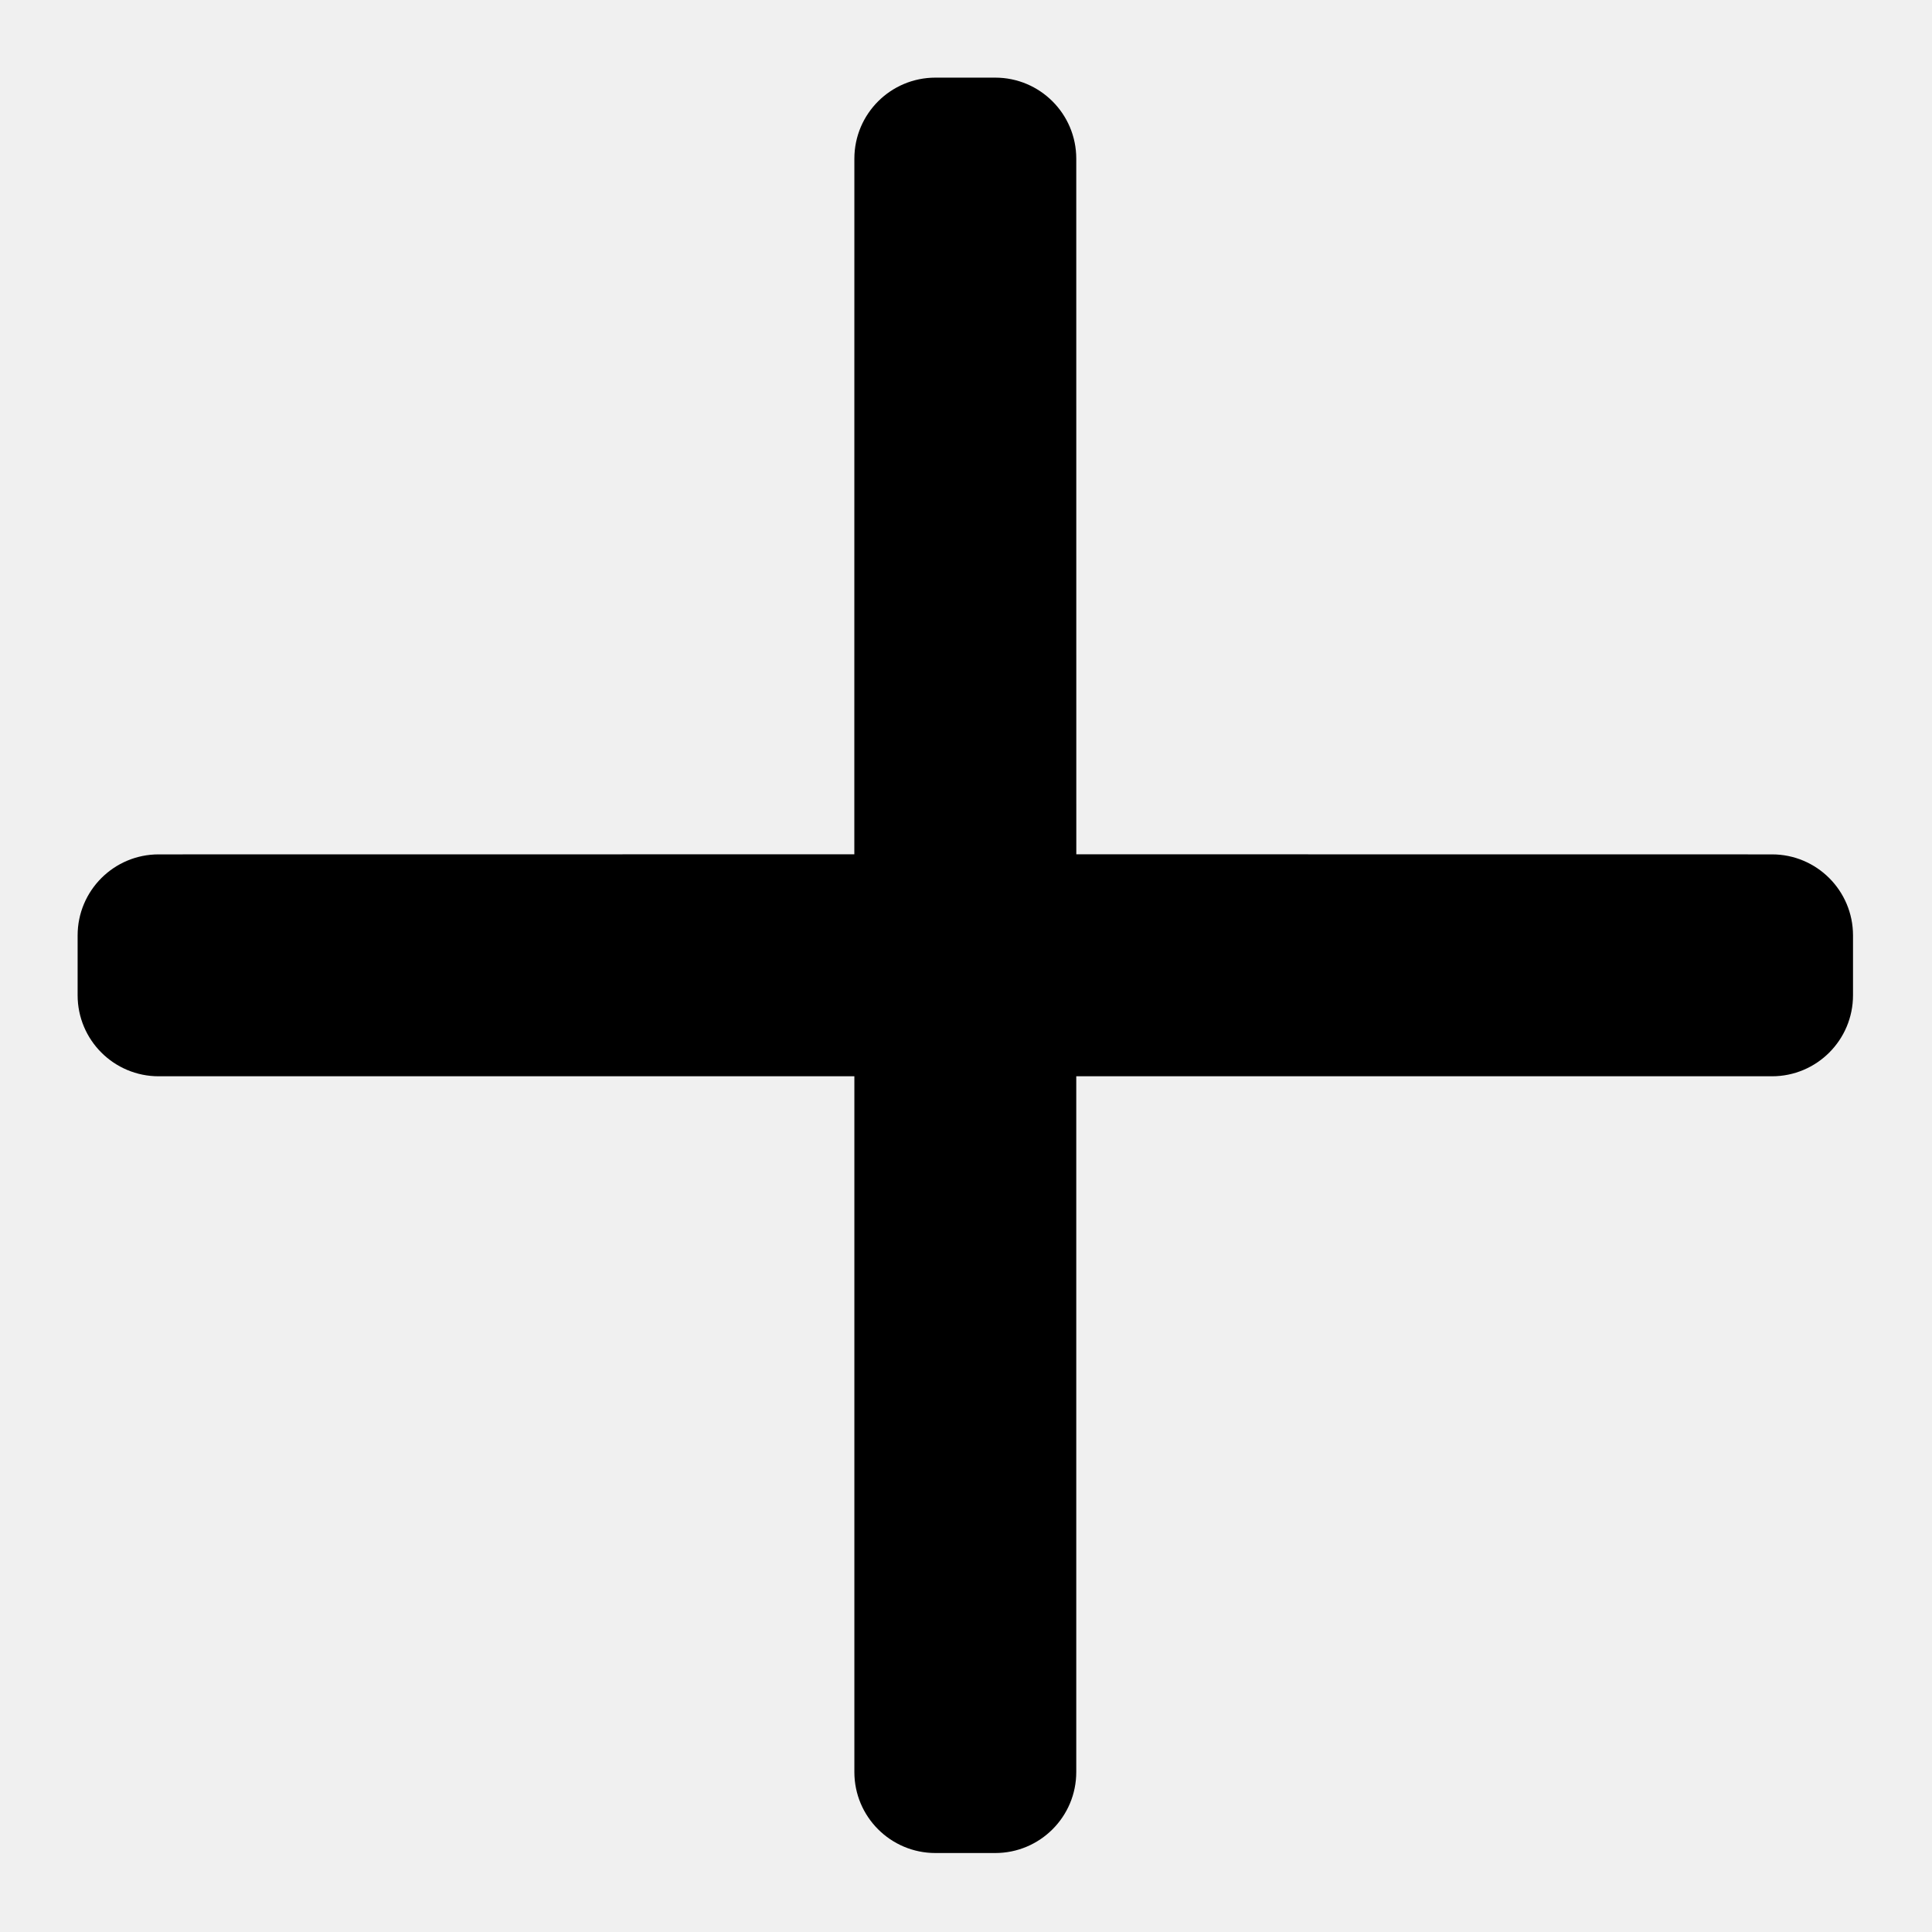
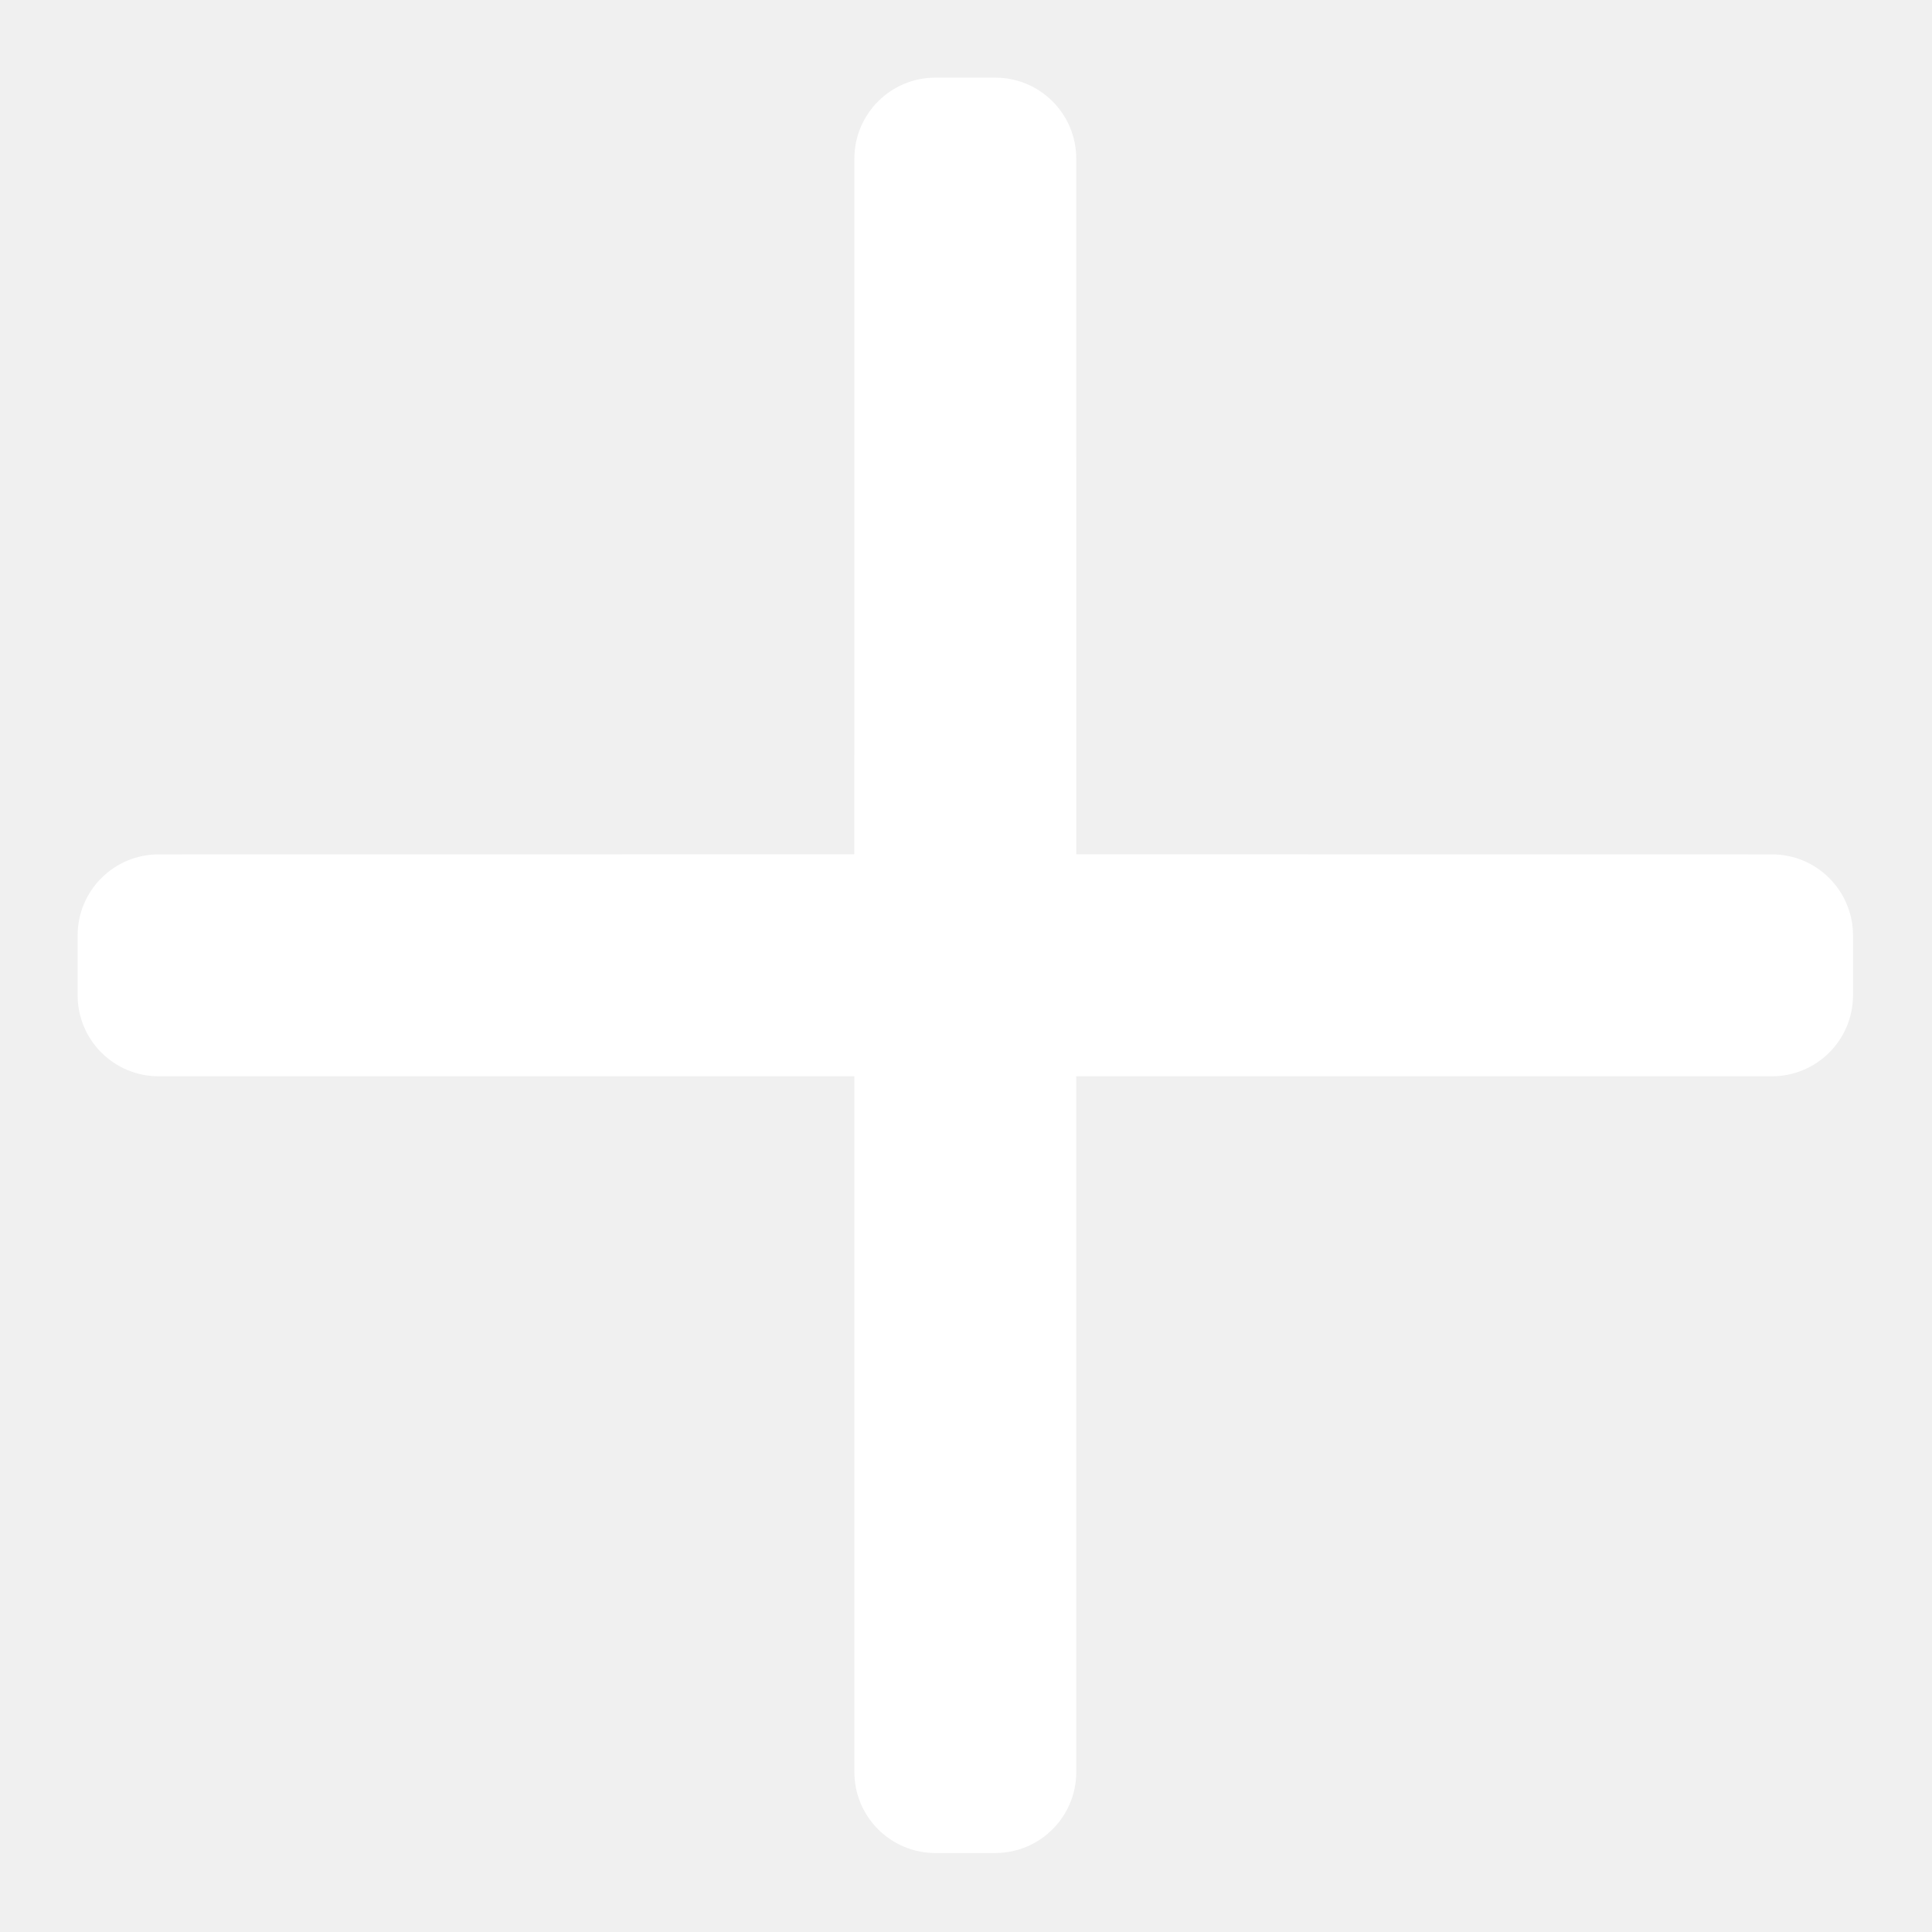
<svg xmlns="http://www.w3.org/2000/svg" xmlns:xlink="http://www.w3.org/1999/xlink" width="33px" height="33px" viewBox="0 0 33 33" version="1.1">
  <defs>
    <path d="M8.086,5.406 L16.488,13.807 L24.891,5.406 C25.431,4.865 26.308,4.865 26.849,5.406 L27.571,6.128 C28.112,6.669 28.112,7.545 27.571,8.086 L19.168,16.488 L27.571,24.891 C28.112,25.431 28.112,26.308 27.571,26.849 L26.849,27.571 C26.308,28.112 25.431,28.112 24.891,27.571 L16.488,19.168 L8.086,27.571 C7.545,28.112 6.669,28.112 6.128,27.571 L5.406,26.849 C4.865,26.308 4.865,25.431 5.406,24.891 L13.807,16.488 L5.406,8.086 C4.865,7.545 4.865,6.669 5.406,6.128 L6.128,5.406 C6.669,4.865 7.545,4.865 8.086,5.406 Z" id="path-1" />
  </defs>
  <g id="Artboard" stroke="none" stroke-width="1" fill="none" fill-rule="evenodd">
    <mask id="mask-2" fill="white">
      <use xlink:href="#path-1" />
    </mask>
-     <use id="Combined-Shape" fill="#000000" fill-rule="nonzero" transform="translate(16.48832, 16.48832) rotate(-315) translate(-16.48832, -16.48832) " xlink:href="#path-1" />
+     <use id="Combined-Shape" fill="#FFFFFF" fill-rule="nonzero" transform="translate(16.48832, 16.48832) rotate(-315) translate(-16.48832, -16.48832) " xlink:href="#path-1" />
  </g>
</svg>
